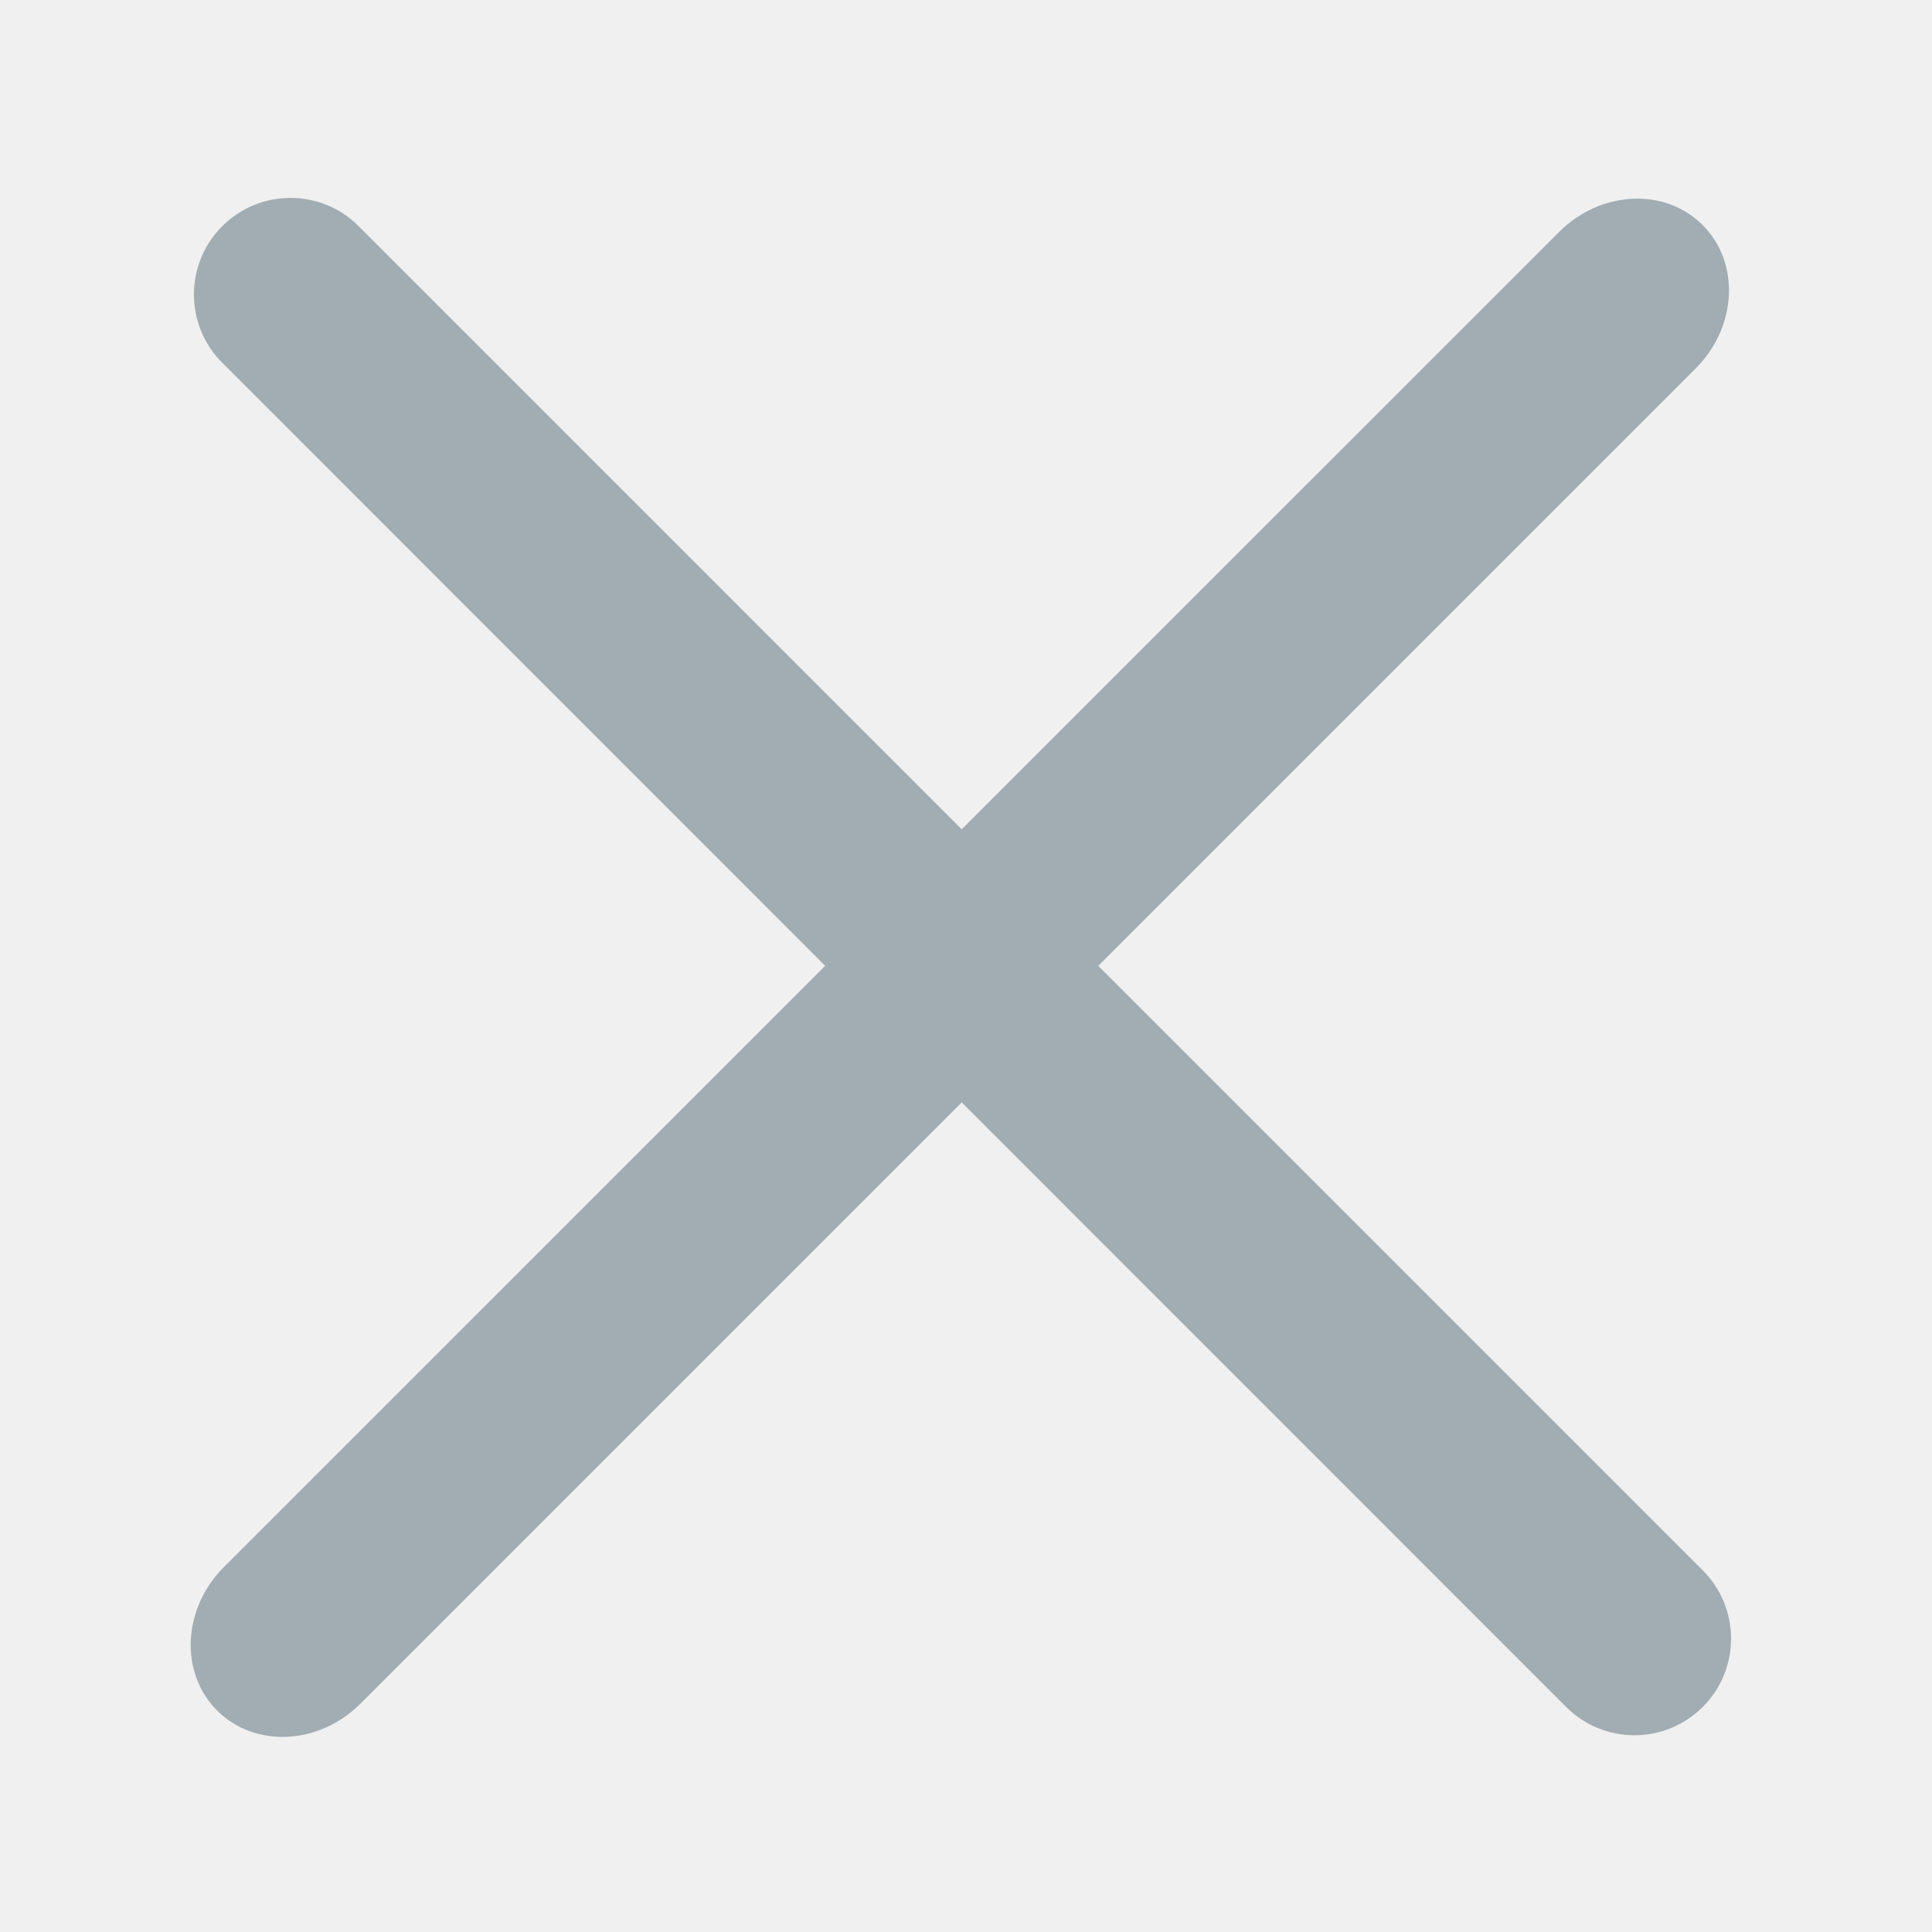
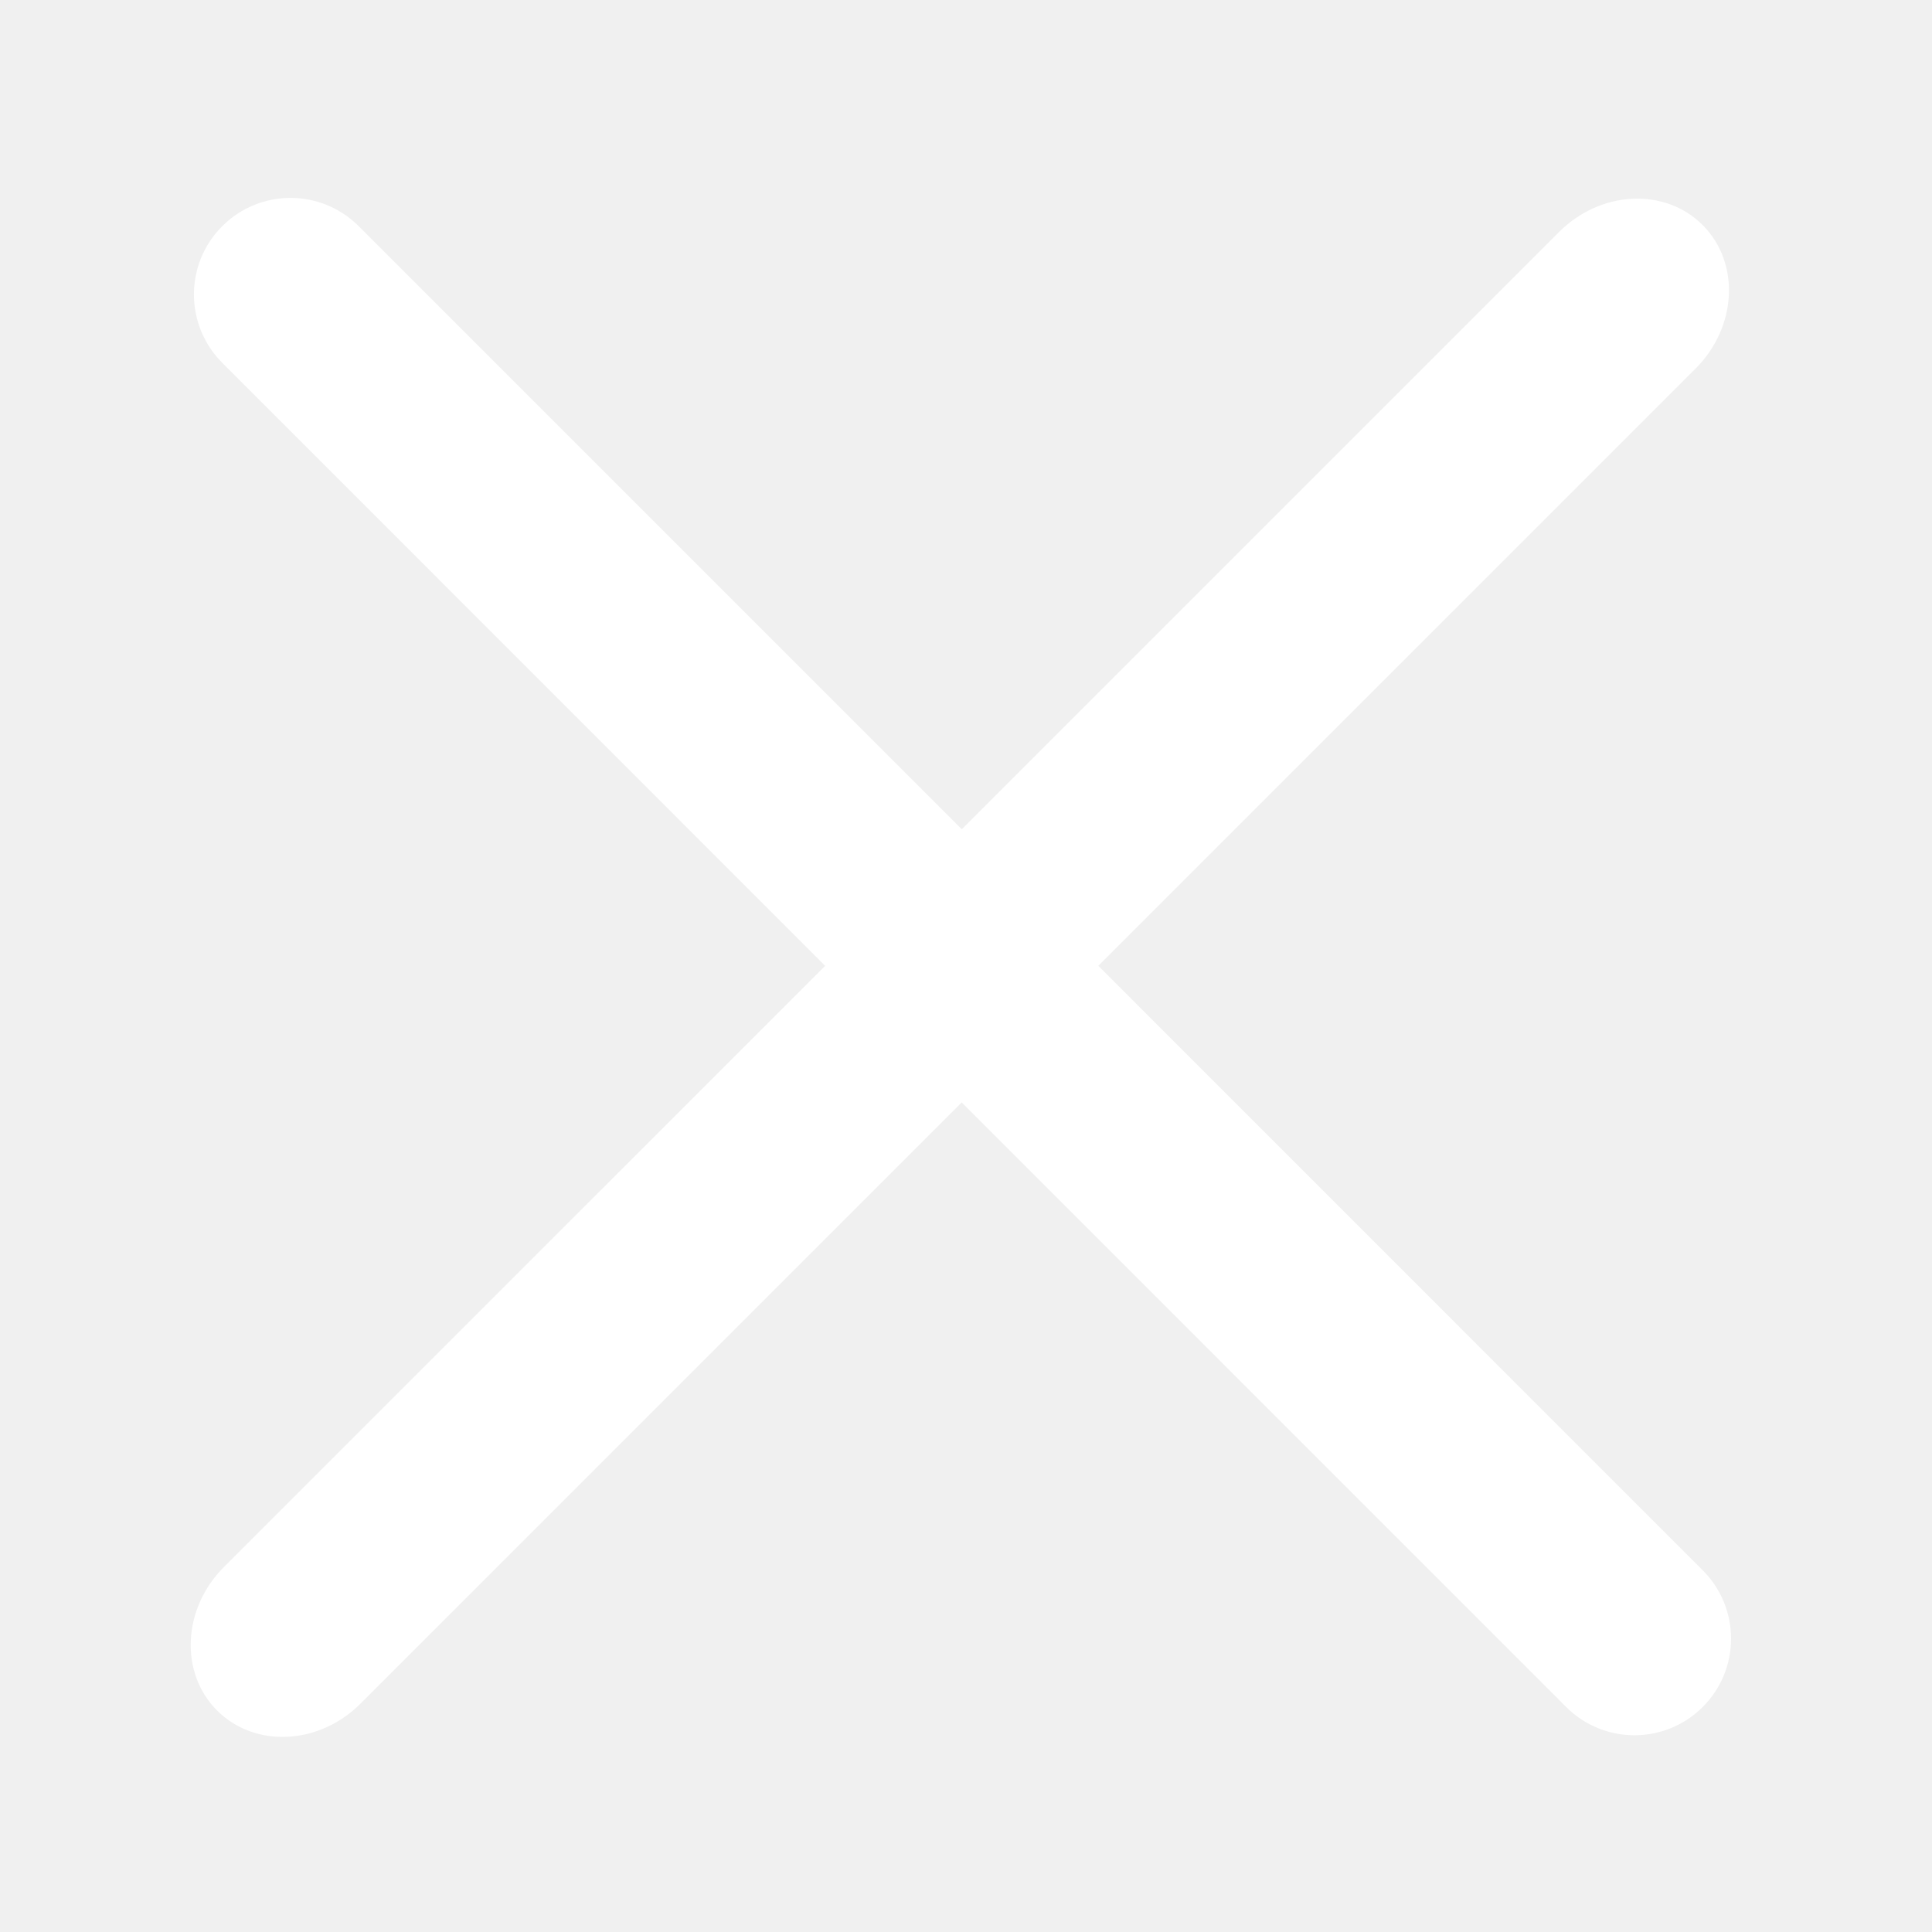
<svg xmlns="http://www.w3.org/2000/svg" width="20" height="20" viewBox="0 0 20 20" enable-background="new 0 0 20 20">
-   <g fill="#a2acb3">
+   <g fill="#ffffff">
    <path d="m2.301 3.756c-.391-.391-.391-1.024-.001-1.414.391-.391 1.023-.391 1.414 0l13.913 13.914c.39.391.391 1.023 0 1.414-.391.391-1.024.391-1.415 0l-13.911-13.914" />
    <path d="m16.14 2.401c.43-.43 1.095-.462 1.485-.072.391.391.358 1.055-.071 1.485l-13.822 13.822c-.429.429-1.094.462-1.485.071-.39-.391-.358-1.057.071-1.485l13.822-13.821" />
  </g>
</svg>
